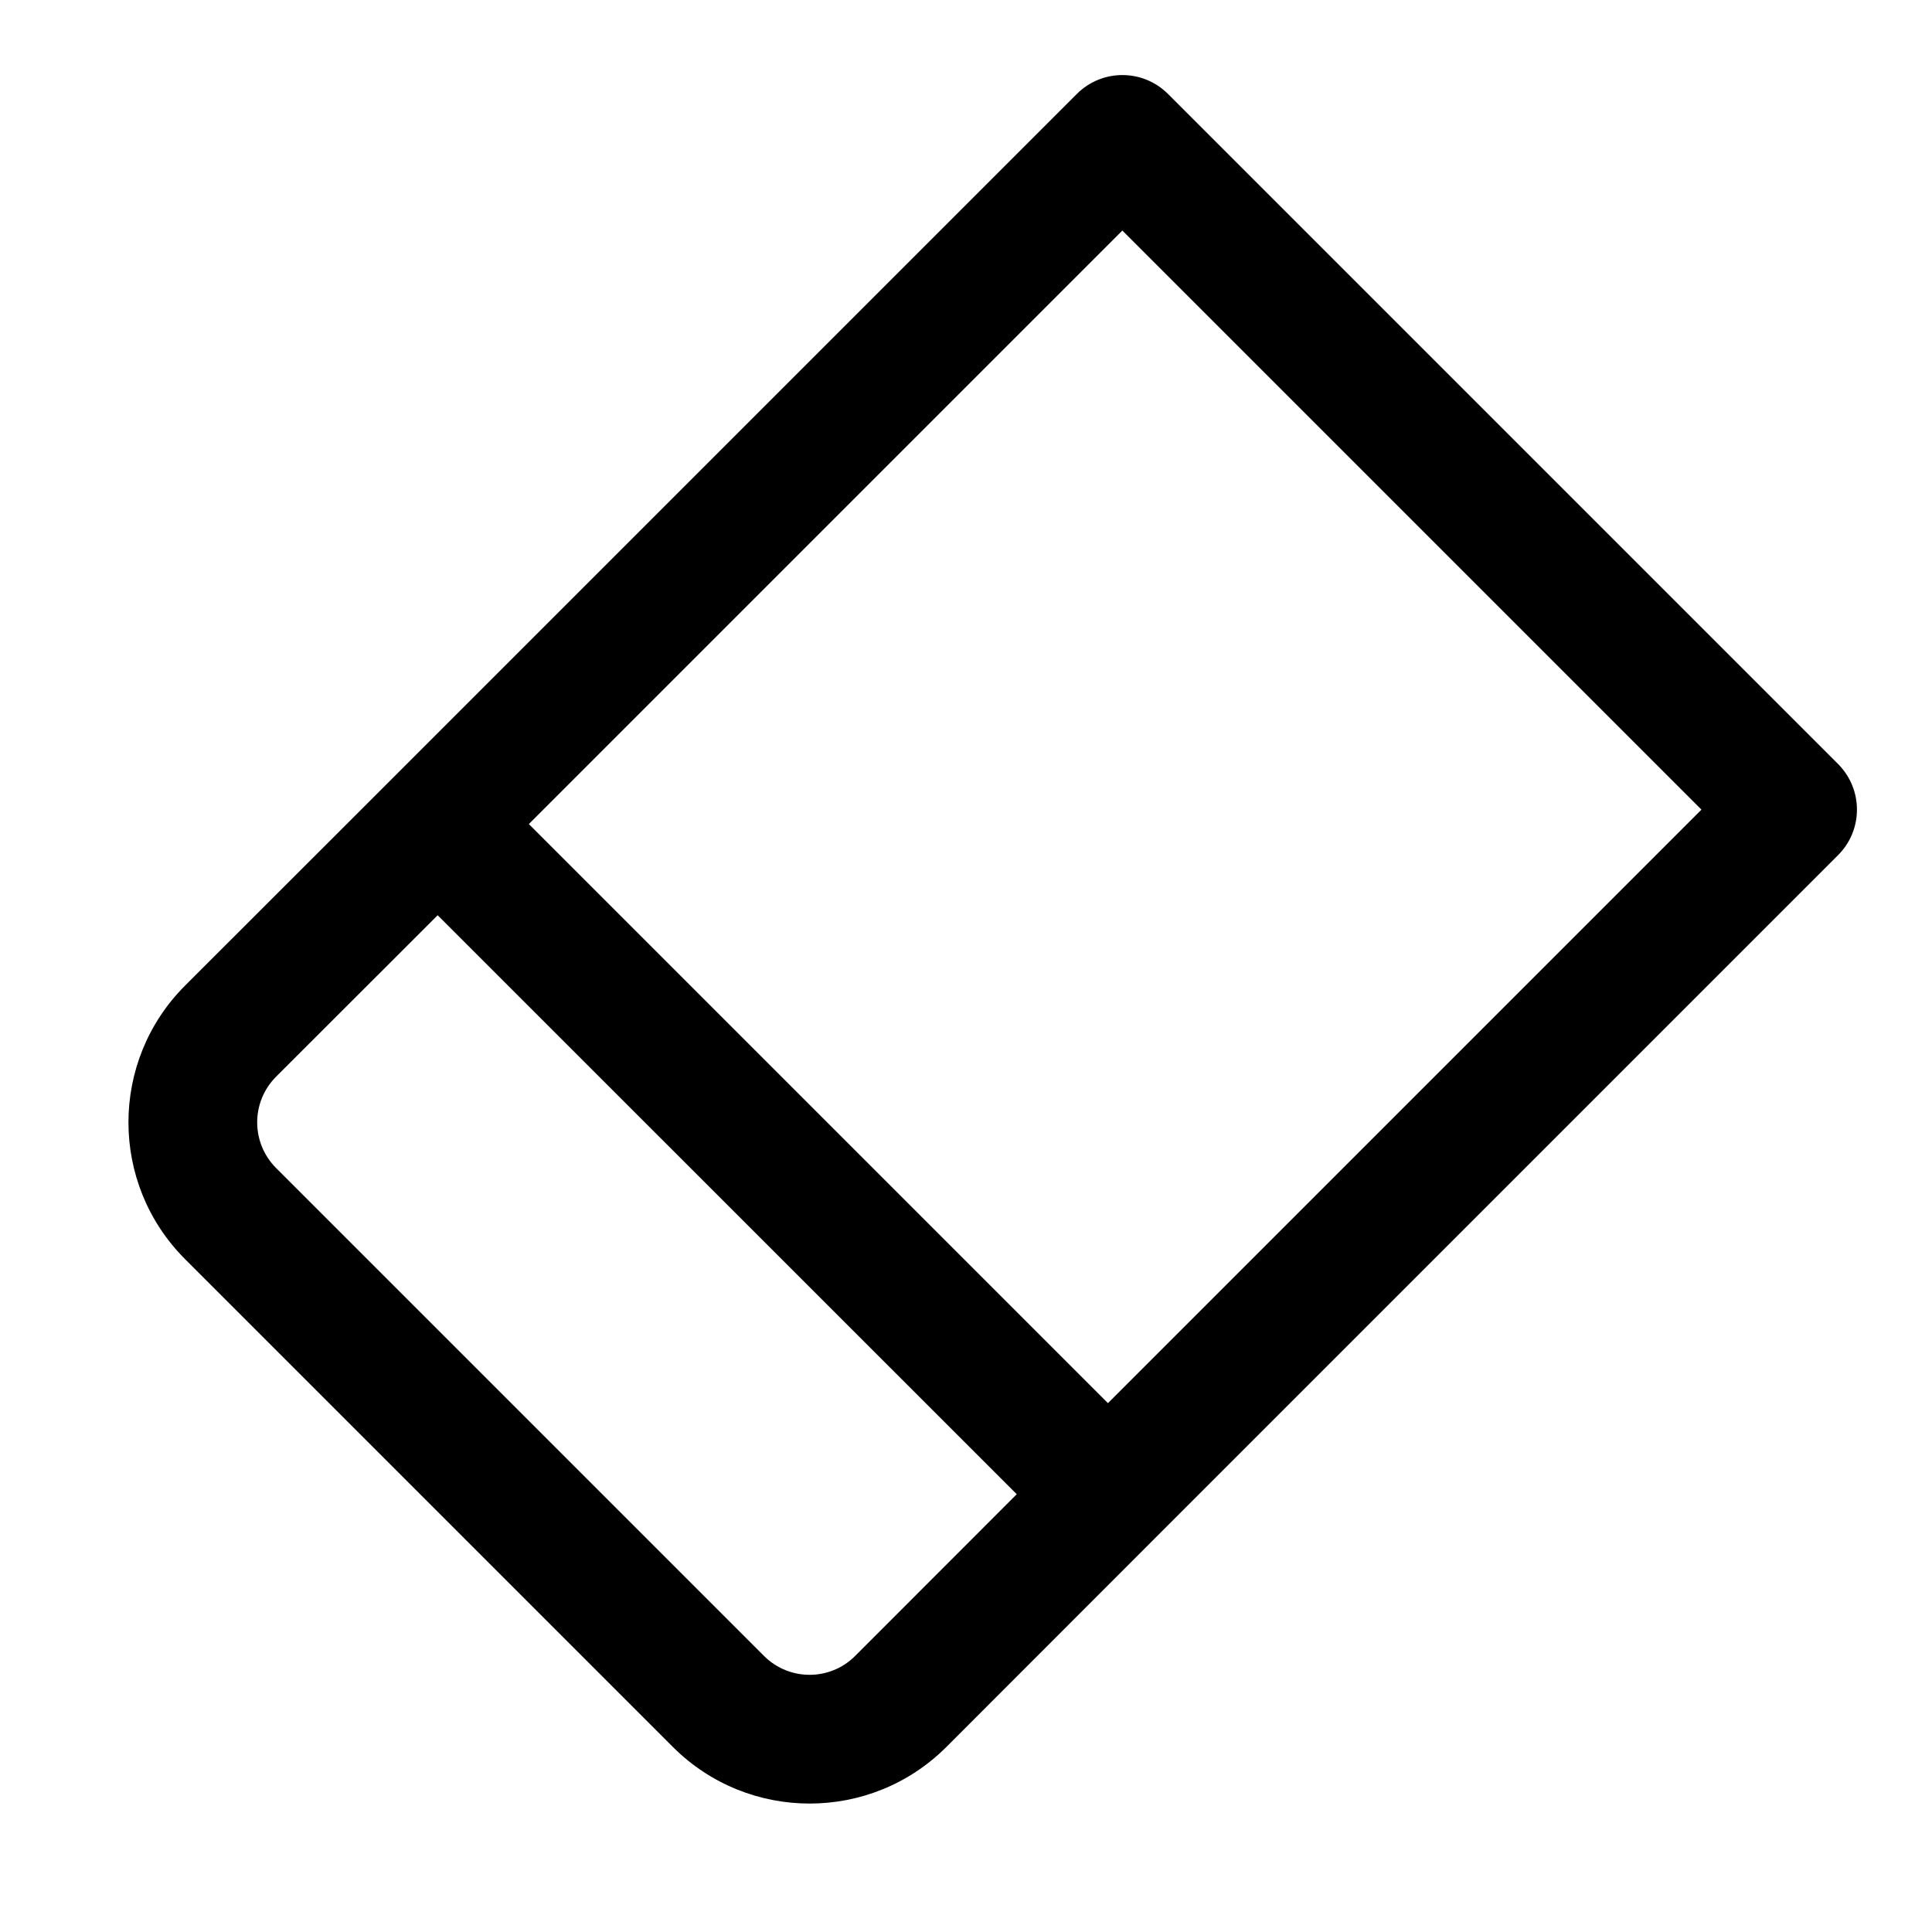
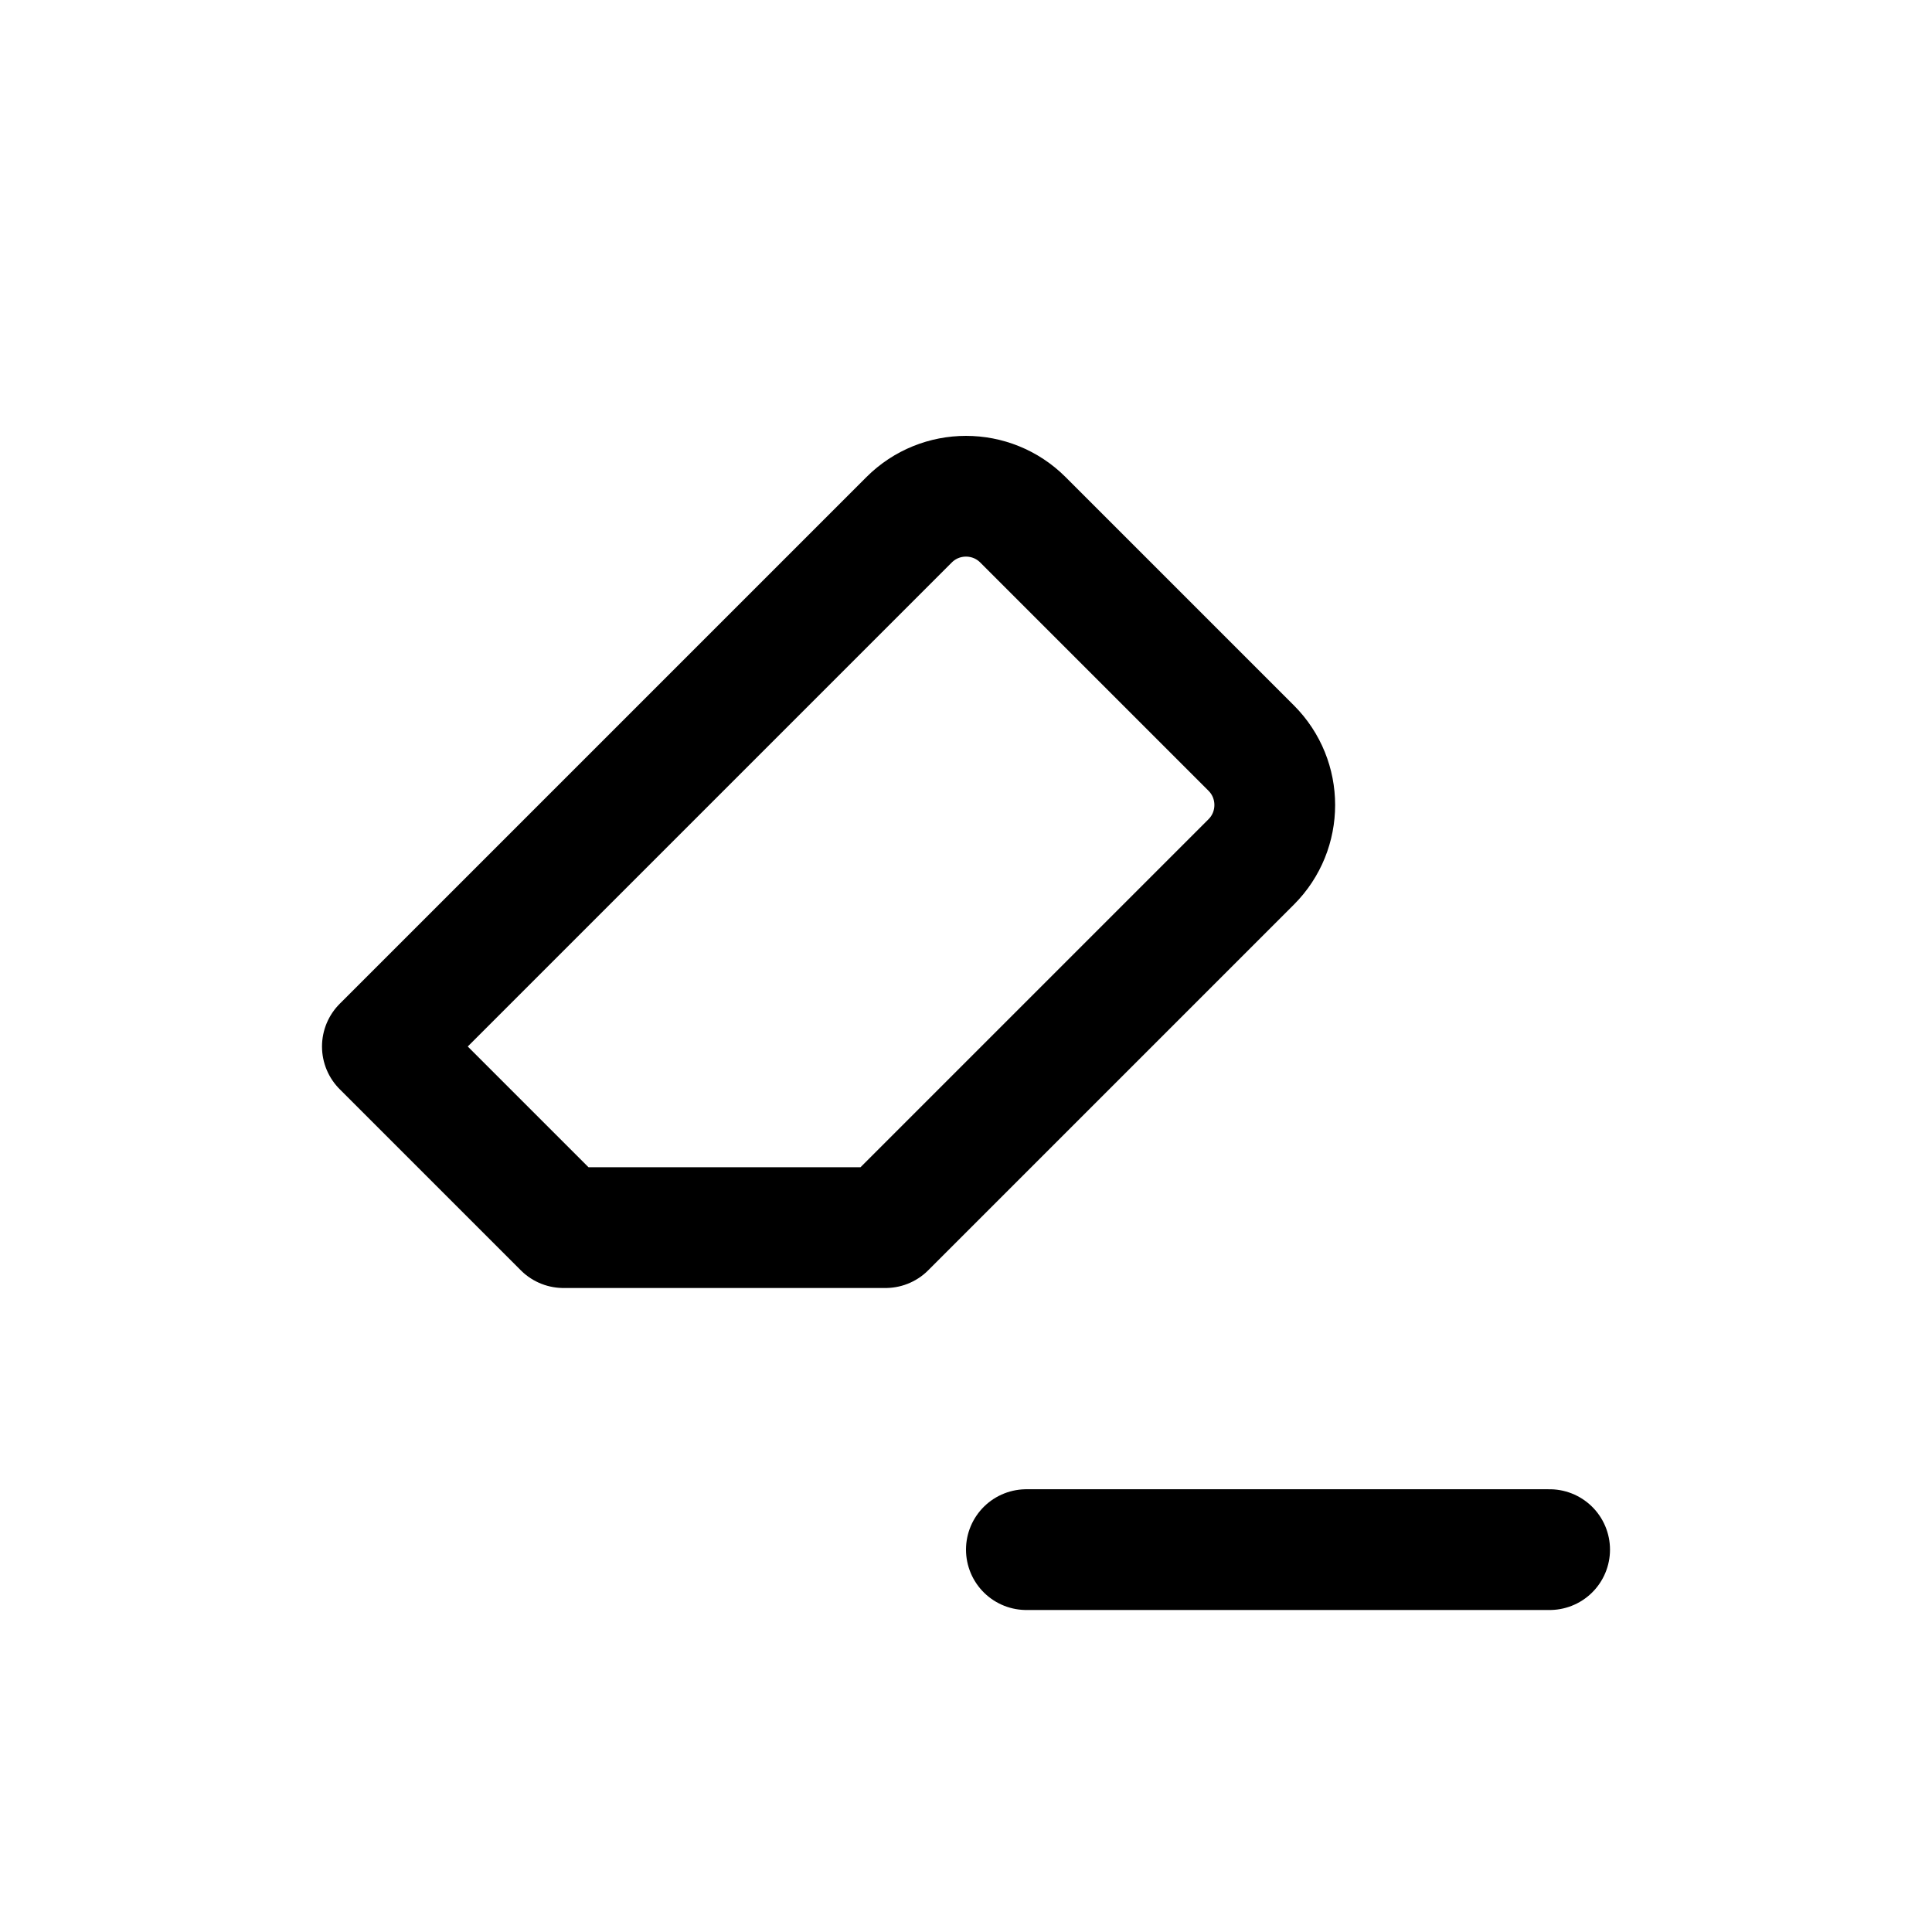
- <svg xmlns="http://www.w3.org/2000/svg" width="15" height="15" viewBox="0 0 15 15" fill="none">
-   <path d="M8.361 0.729C8.556 0.534 8.872 0.534 9.068 0.729L14.271 5.932C14.466 6.128 14.466 6.444 14.271 6.639L8.955 11.955L7.347 13.564C6.761 14.149 5.811 14.149 5.225 13.564L1.436 9.775C0.851 9.189 0.851 8.239 1.436 7.653L3.045 6.045L8.361 0.729ZM8.714 1.79L4.106 6.398L8.602 10.894L13.21 6.286L8.714 1.79ZM7.894 11.601L3.398 7.106L2.143 8.36C1.948 8.556 1.948 8.872 2.143 9.068L5.932 12.857C6.128 13.052 6.444 13.052 6.639 12.857L7.894 11.601Z" fill="currentColor" fill-rule="evenodd" clip-rule="evenodd" />
+ <svg xmlns="http://www.w3.org/2000/svg" width="24" height="24" viewBox="0 0 24 24" fill="none">
+   <path d="M7 15.25L4.75 13L11.293 6.457C11.683 6.067 12.317 6.067 12.707 6.457L15.543 9.293C15.933 9.683 15.933 10.317 15.543 10.707L11 15.25H7Z" stroke="currentColor" stroke-width="1.5" stroke-linecap="round" stroke-linejoin="round" />
+   <path d="M12.75 19.25H19.25" stroke="currentColor" stroke-width="1.5" stroke-linecap="round" stroke-linejoin="round" />
</svg>
